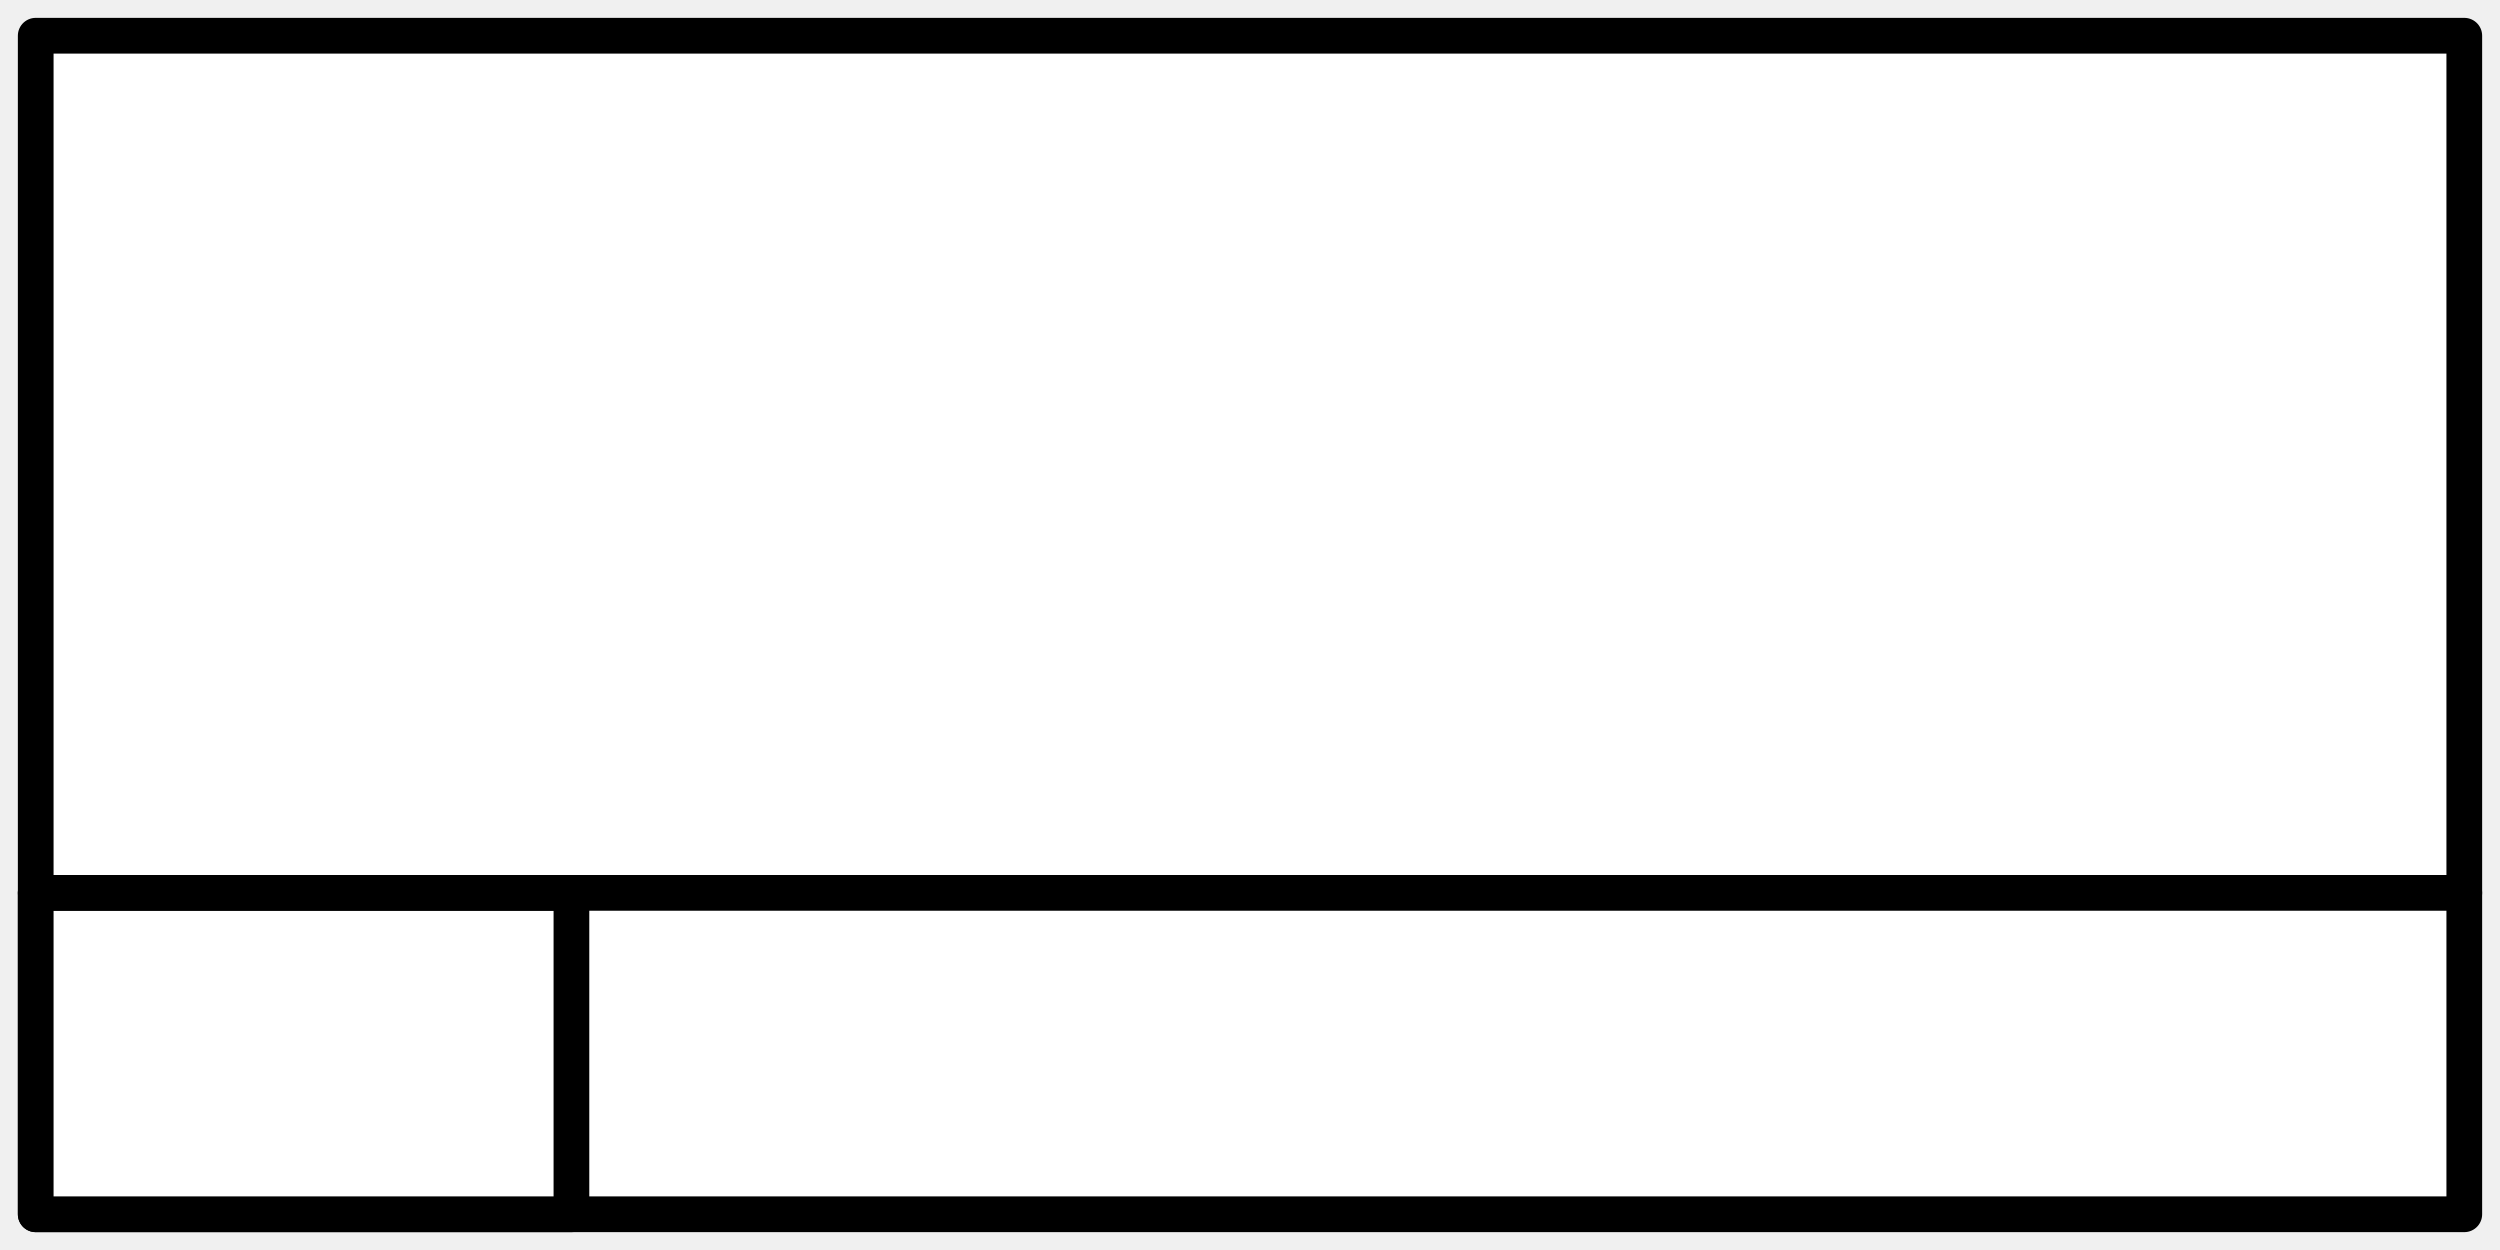
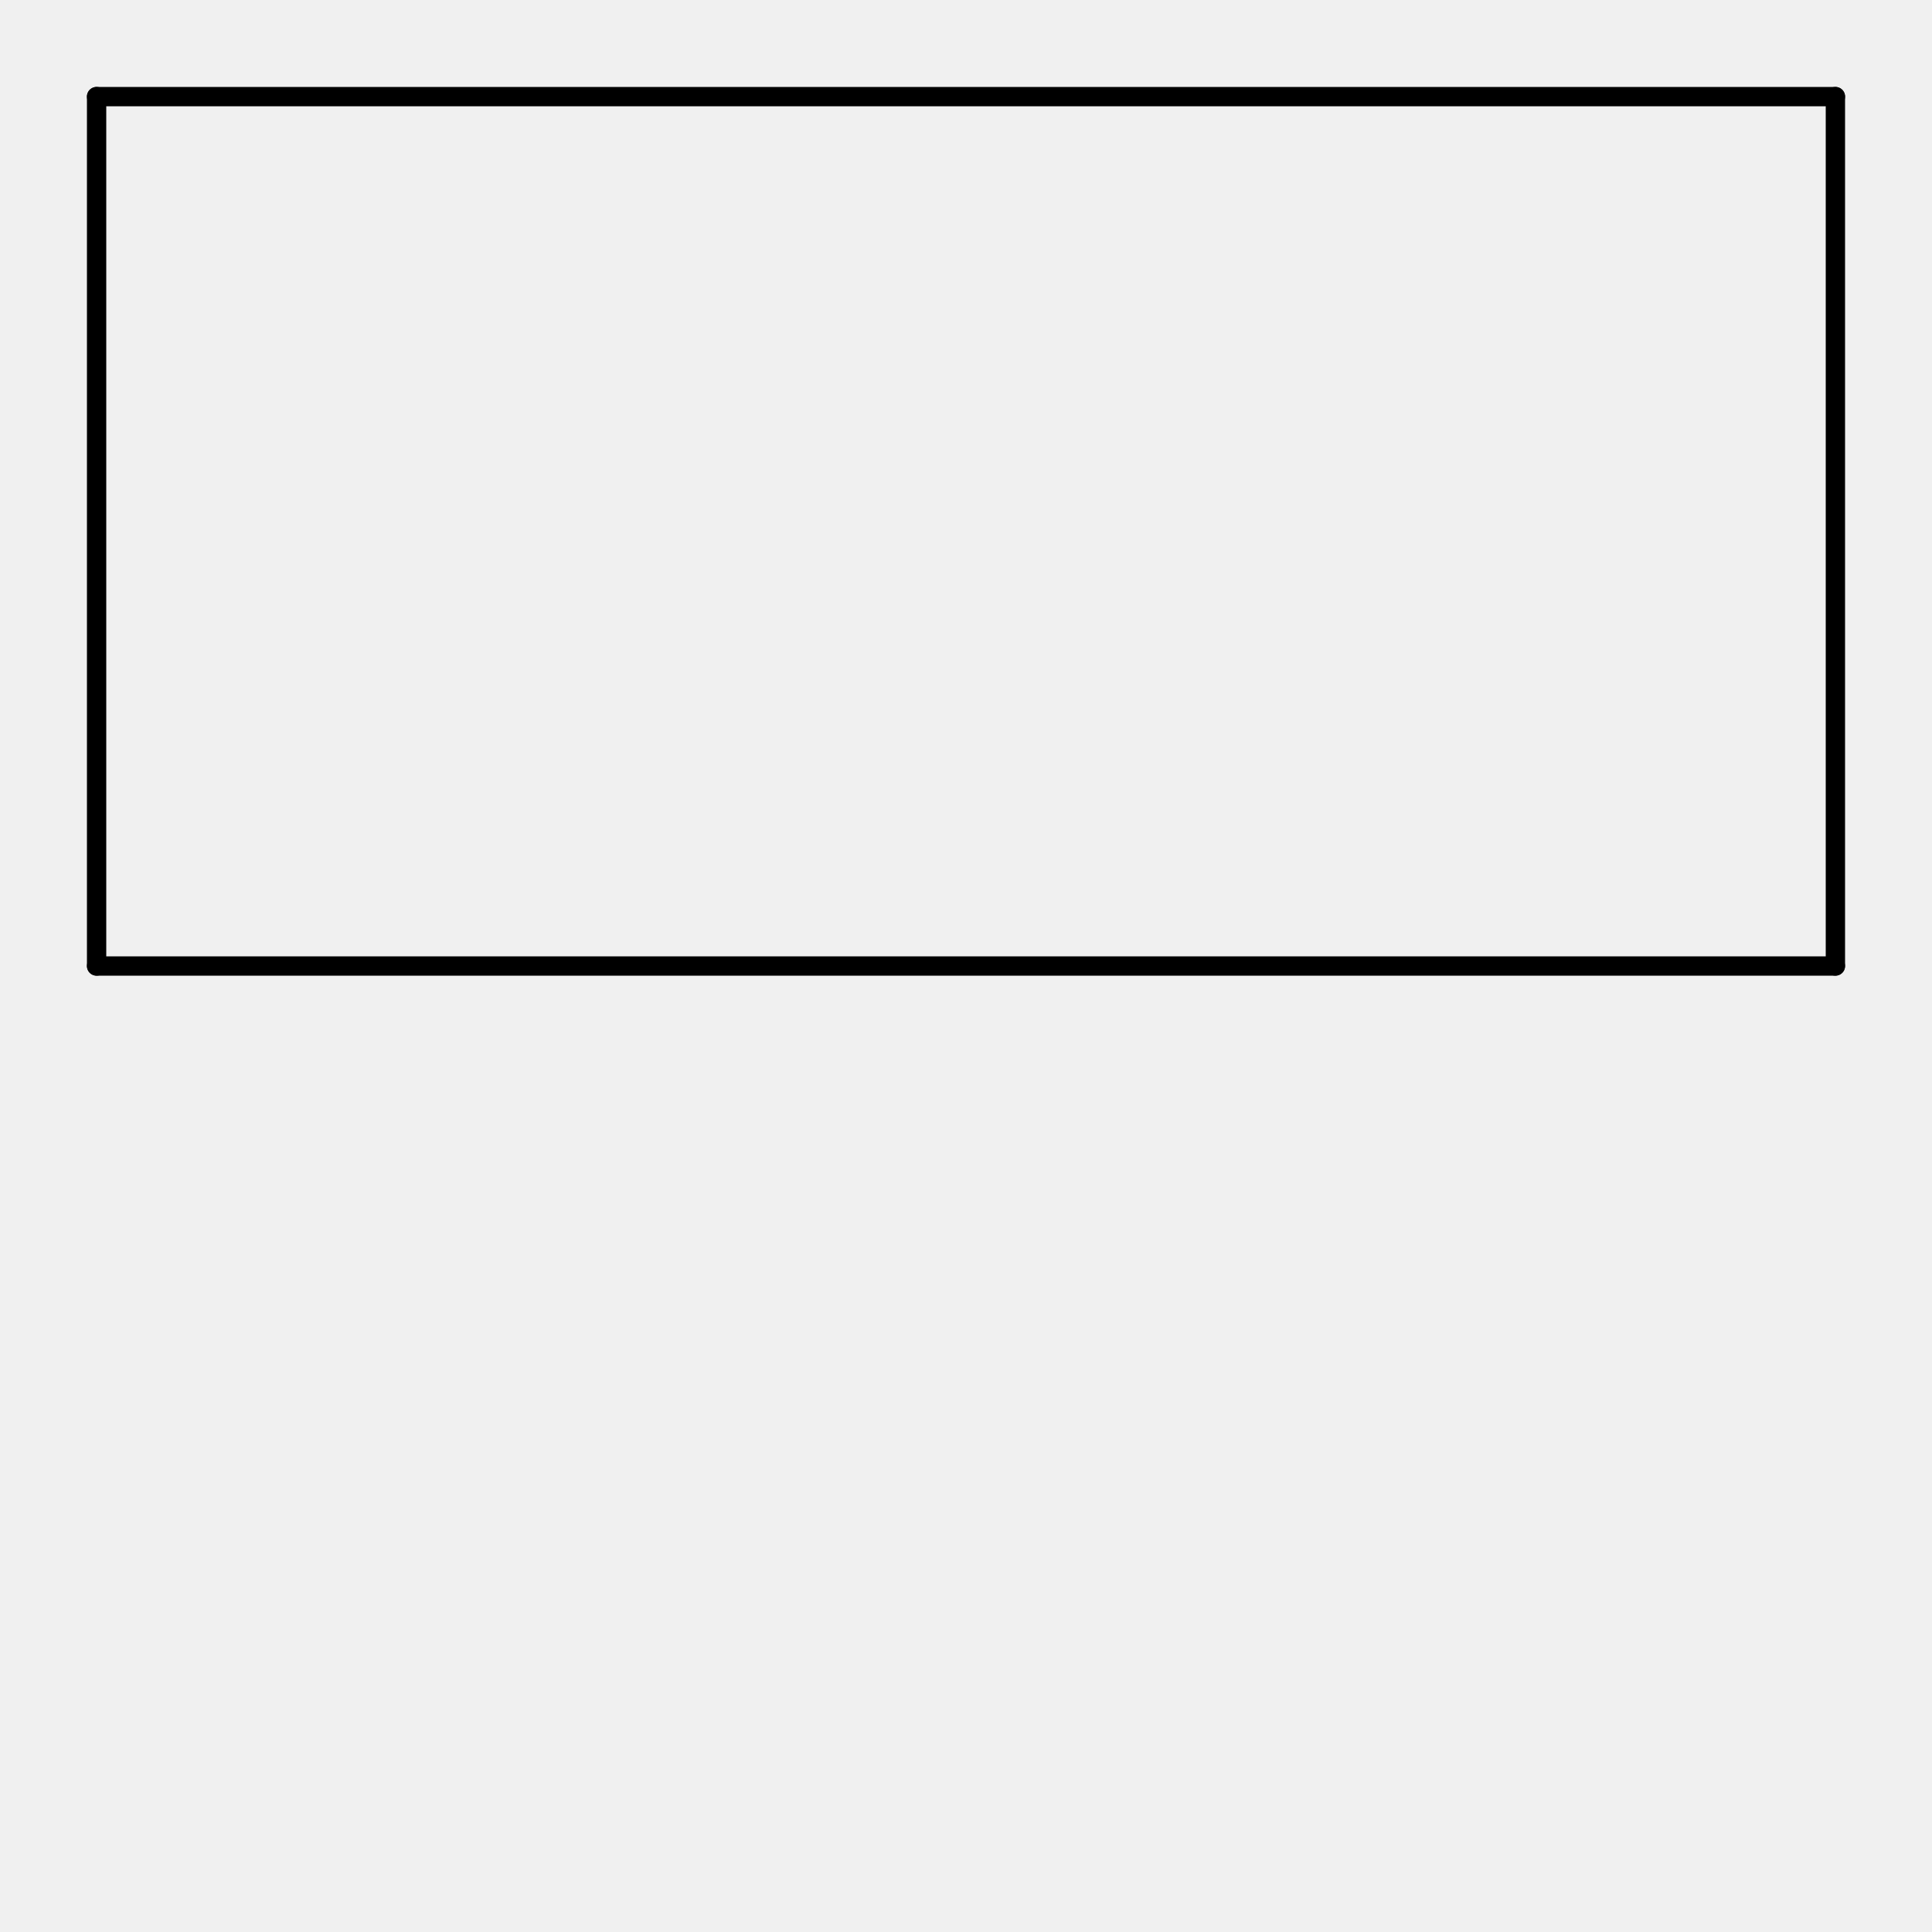
- <svg xmlns="http://www.w3.org/2000/svg" viewBox="0 0 140 70" width="140" height="70" fill="none" stroke="currentColor" stroke-width="2" stroke-linecap="round" stroke-linejoin="round">
-   <rect x="2" y="2" width="136" height="66" fill="white" />
-   <rect x="2" y="50" width="30" height="18" fill="white" />
-   <line x1="2" y1="50" x2="138" y2="50" />
+ <svg xmlns="http://www.w3.org/2000/svg" viewBox="0 0 100 100" stroke="currentColor" fill="none" stroke-width="1.00" stroke-linecap="round" stroke-linejoin="round">
+   <path d="M 5.000 50.000 L 5.000 5.000" />
+   <path d="M 5.000 5.000 L 95.000 5.000" />
+   <path d="M 95.000 5.000 L 95.000 50.000" />
+   <path d="M 95.000 50.000 L 5.000 50.000" />
</svg>
